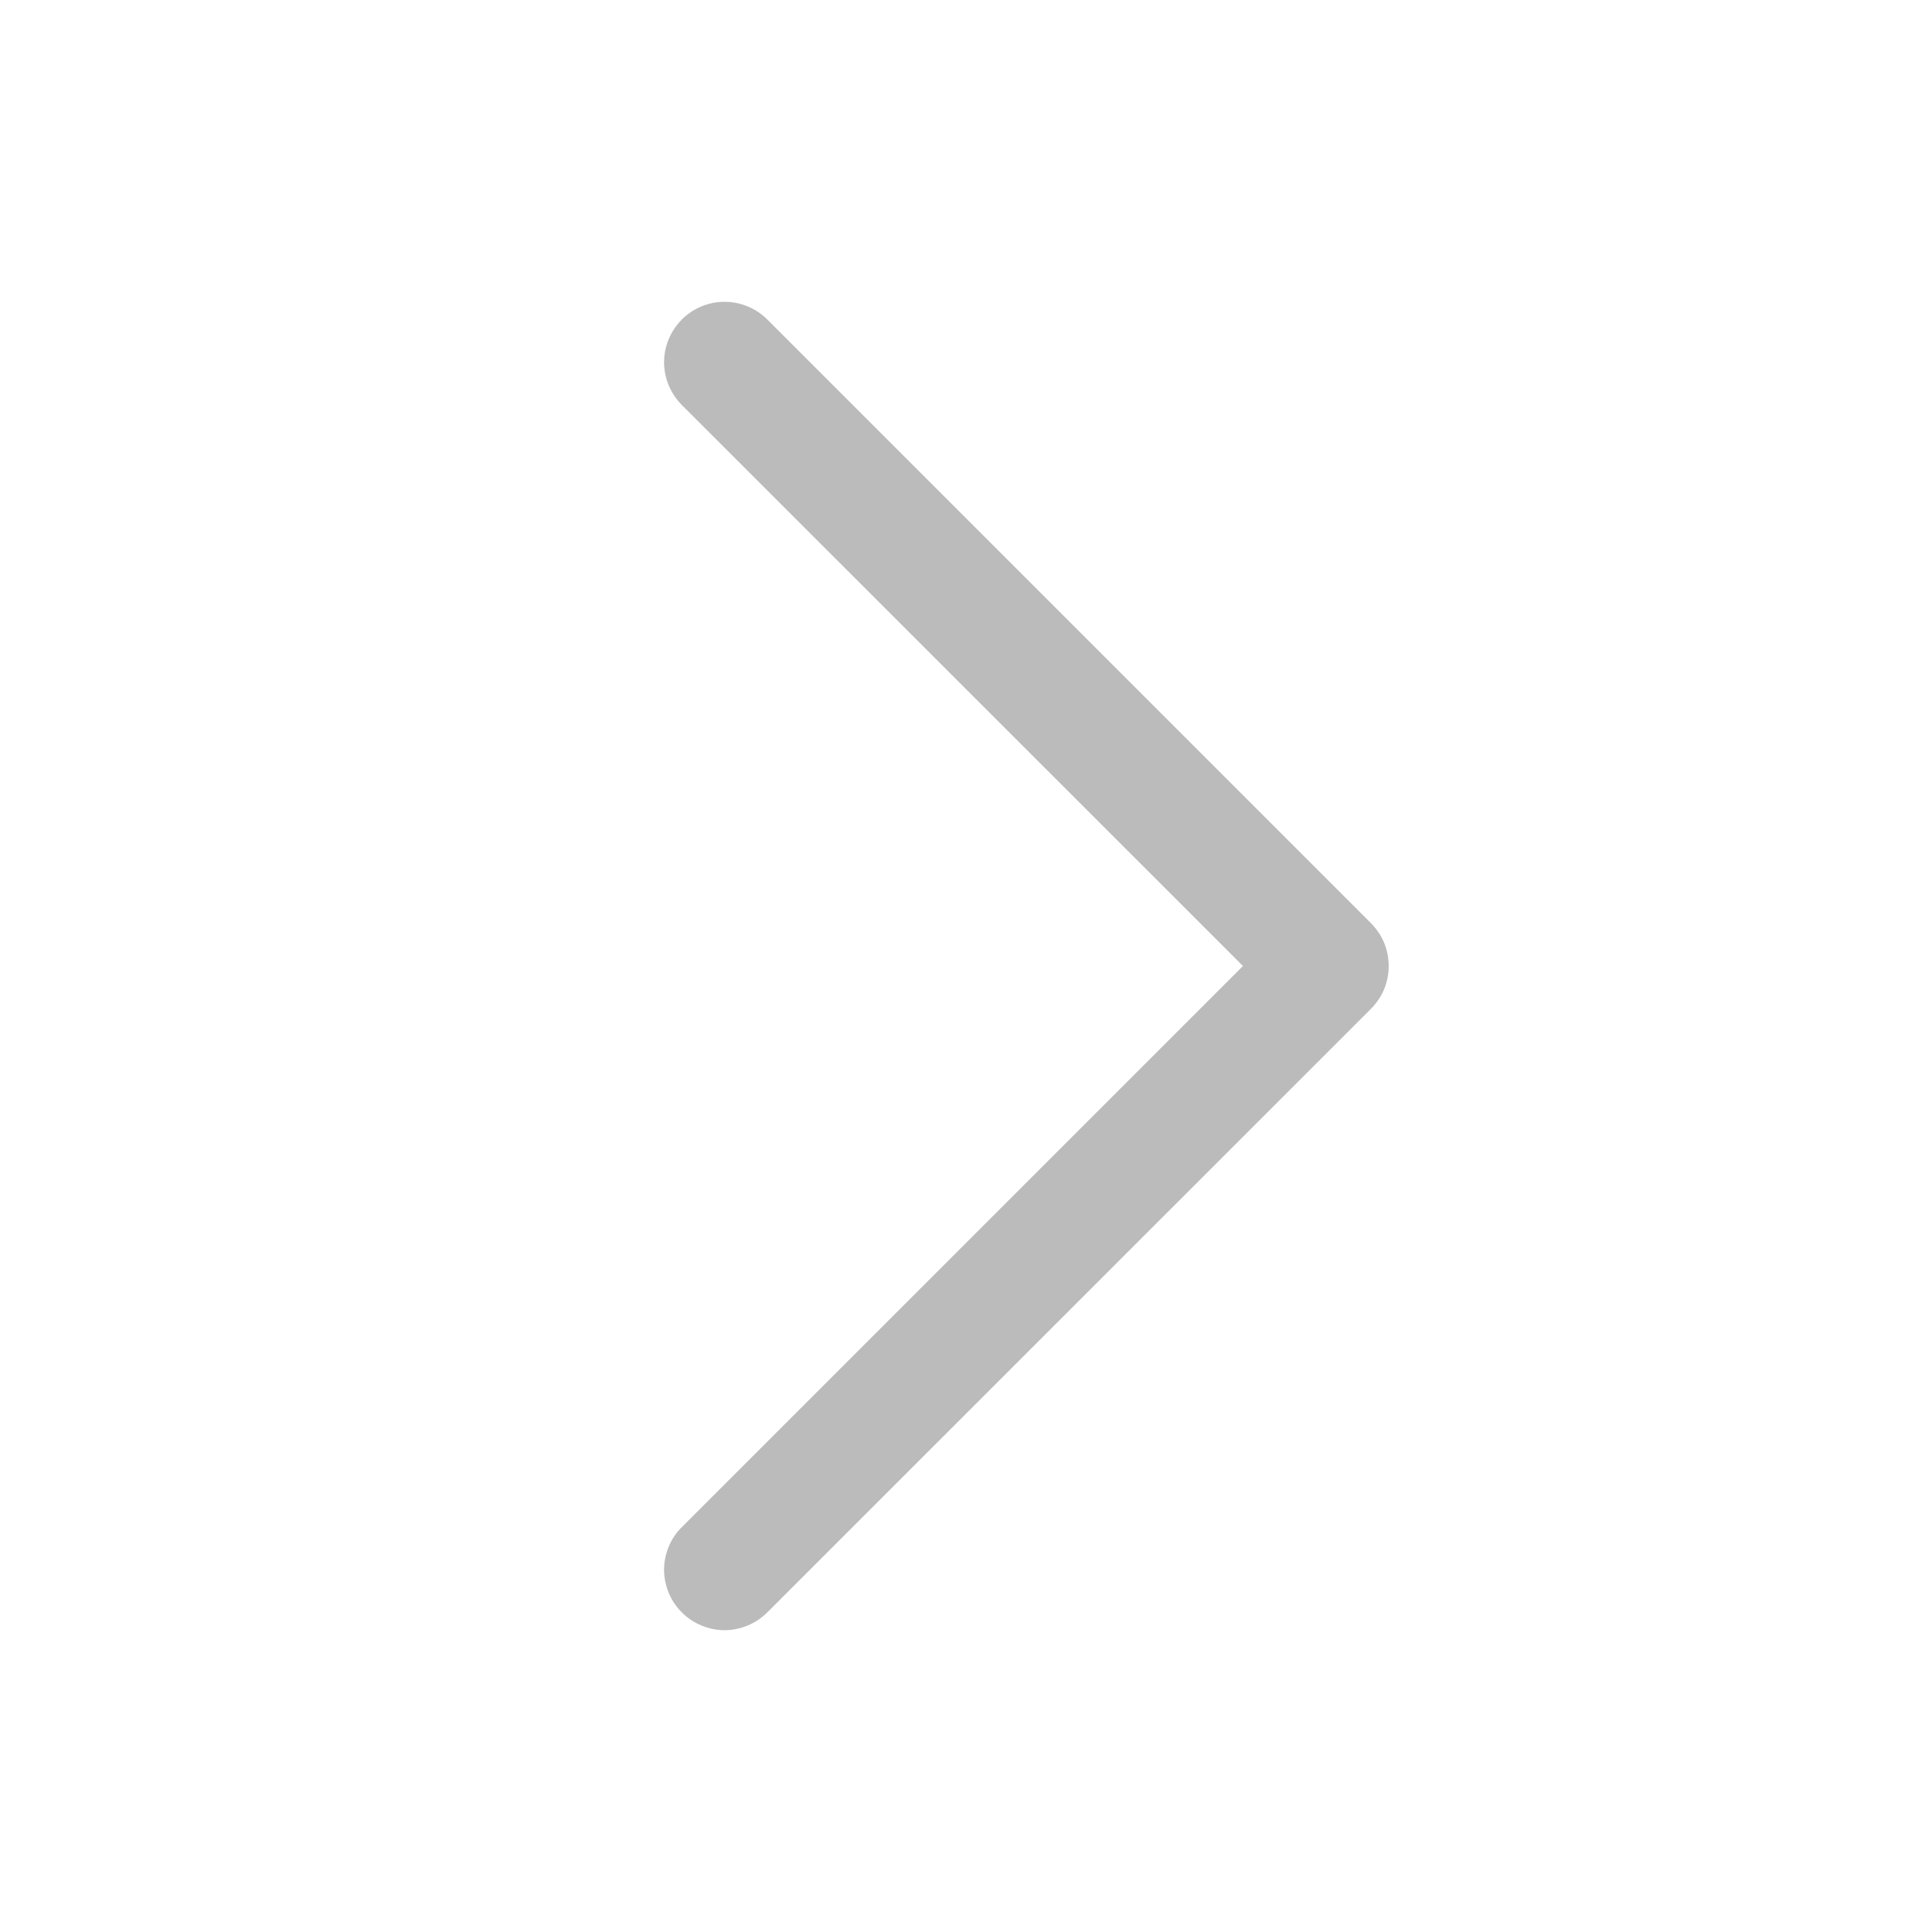
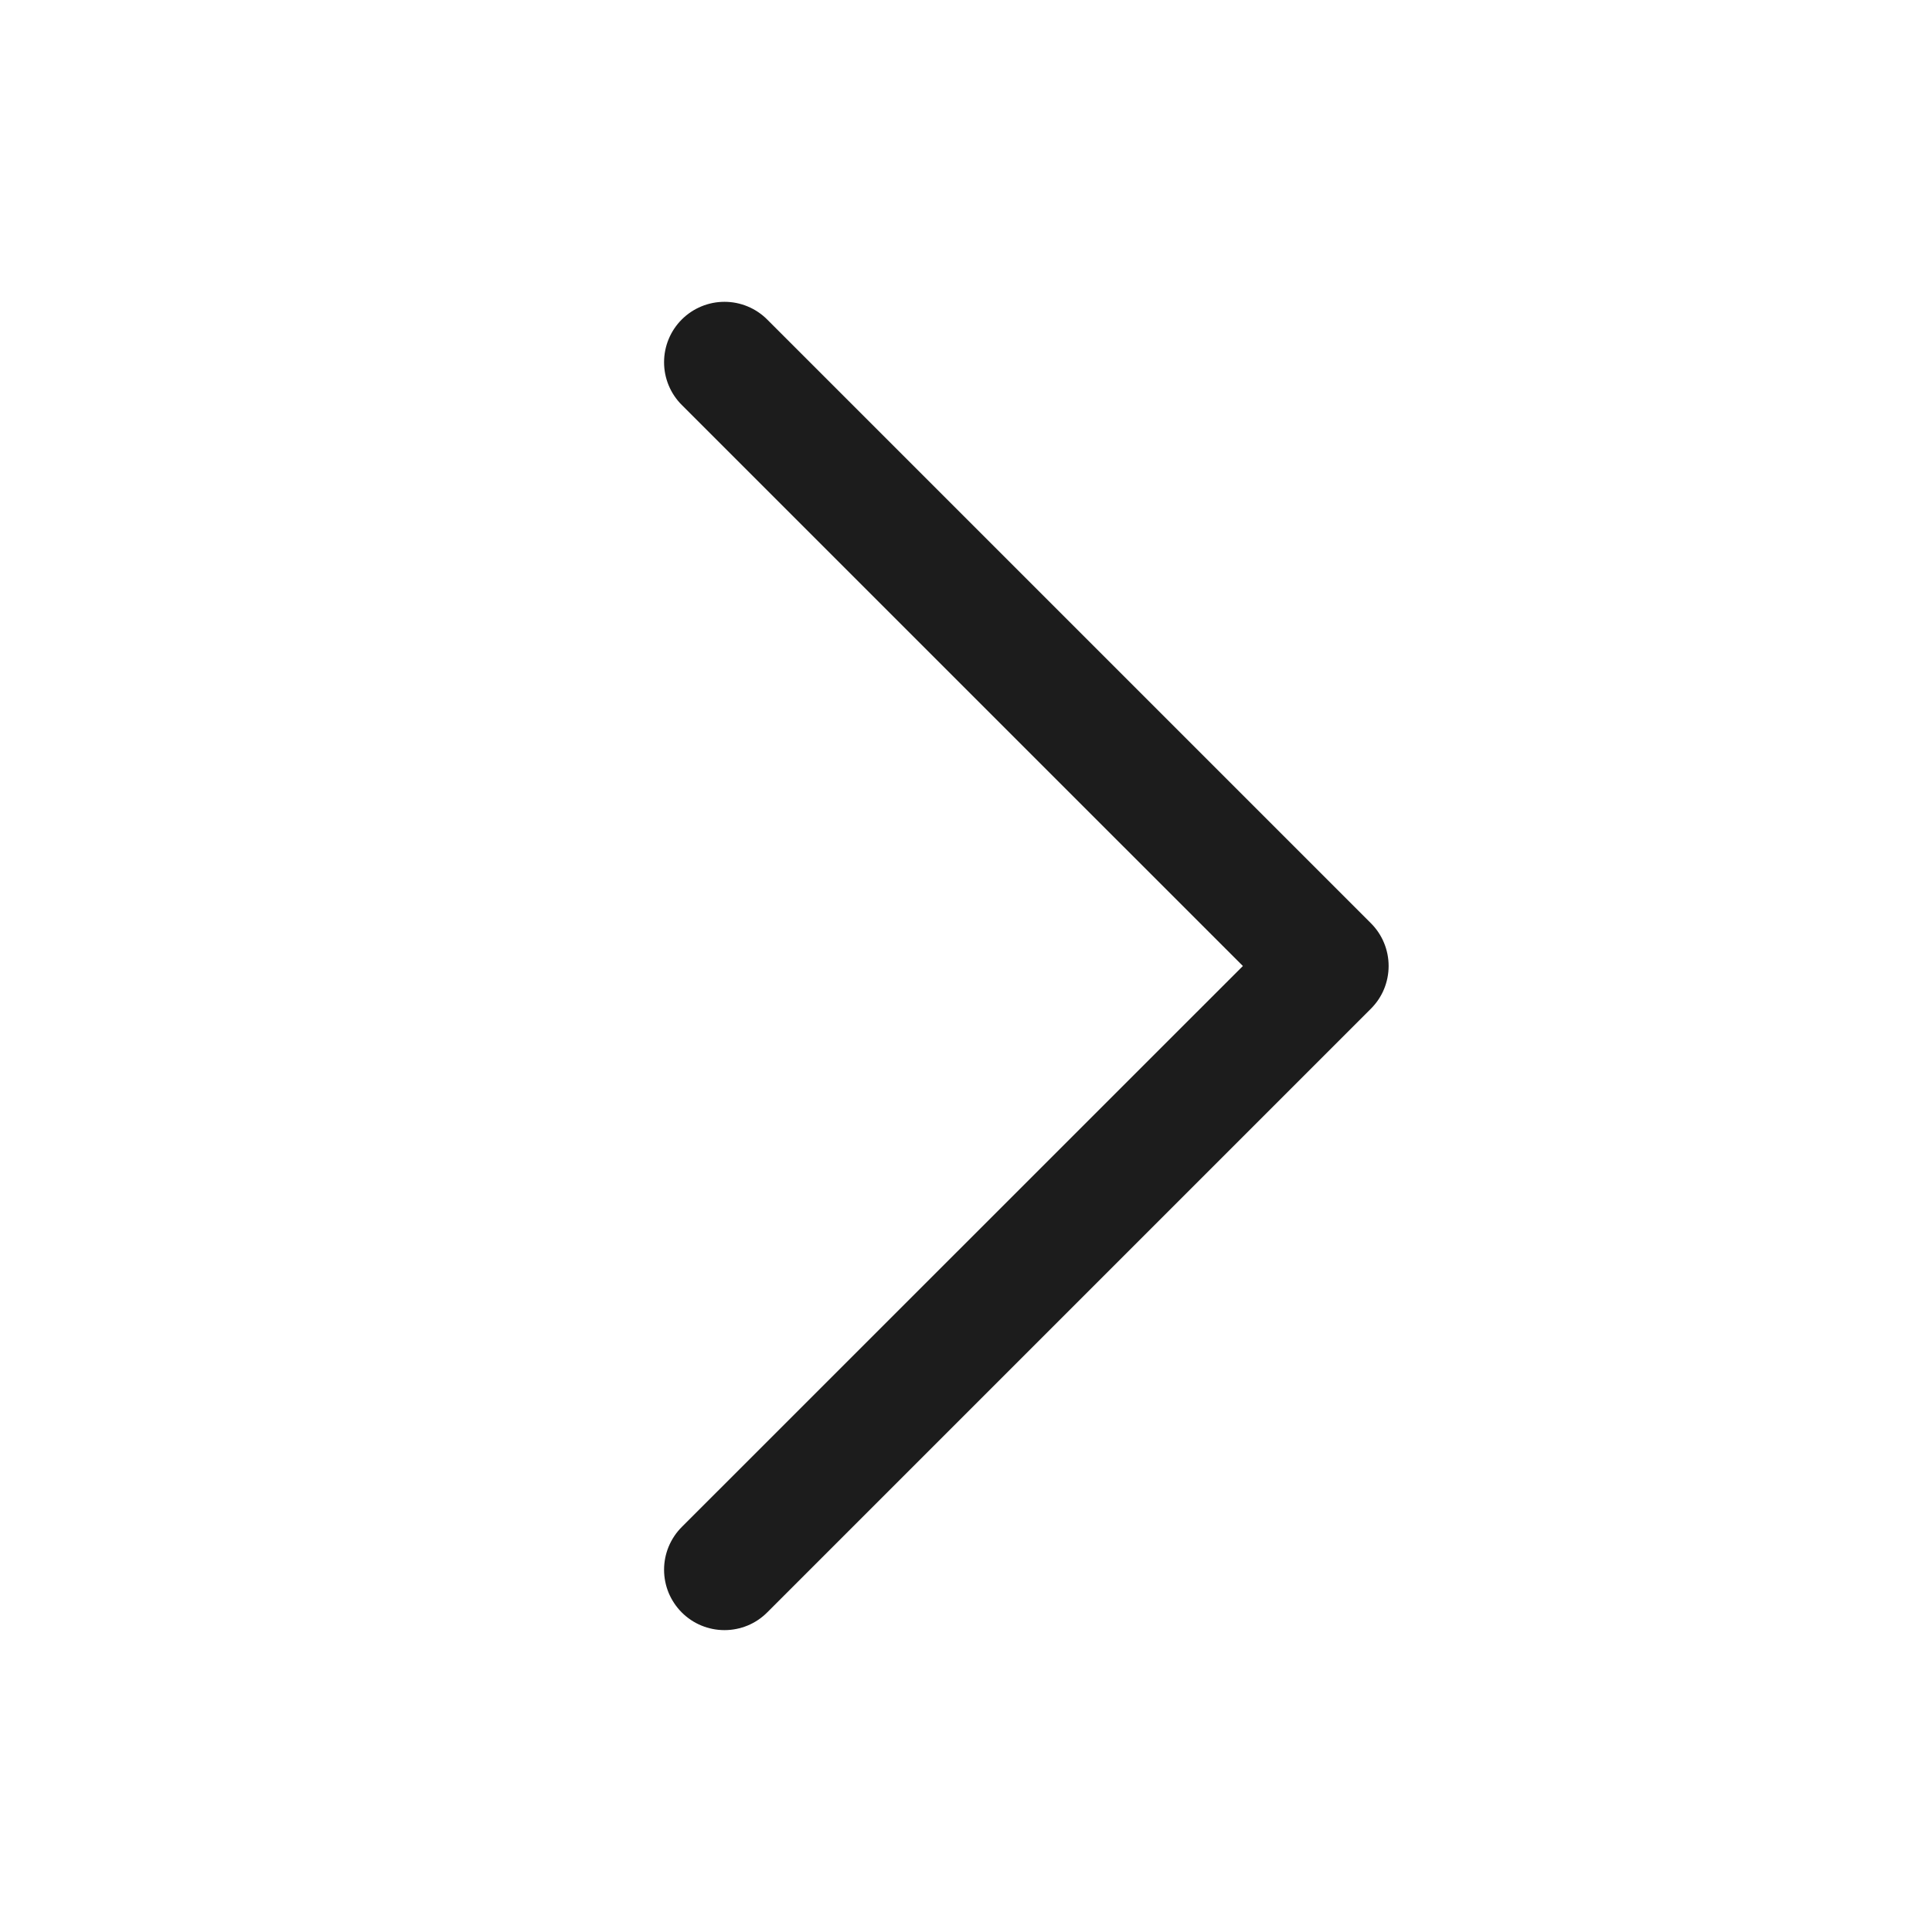
- <svg xmlns="http://www.w3.org/2000/svg" width="14" height="14" viewBox="0 0 14 14" fill="none">
-   <path d="M9.935 7.31L5.56 11.684C5.519 11.725 5.471 11.757 5.418 11.779C5.365 11.801 5.308 11.813 5.25 11.813C5.193 11.813 5.136 11.801 5.083 11.779C5.03 11.757 4.981 11.725 4.941 11.684C4.9 11.644 4.868 11.596 4.846 11.543C4.824 11.489 4.812 11.432 4.812 11.375C4.812 11.318 4.824 11.261 4.846 11.207C4.868 11.154 4.9 11.106 4.941 11.066L9.007 7L4.941 2.935C4.859 2.852 4.812 2.741 4.812 2.625C4.812 2.509 4.859 2.398 4.941 2.315C5.023 2.233 5.134 2.187 5.25 2.187C5.366 2.187 5.478 2.233 5.56 2.315L9.935 6.69C9.975 6.731 10.008 6.779 10.03 6.832C10.052 6.886 10.063 6.942 10.063 7C10.063 7.057 10.052 7.114 10.03 7.168C10.008 7.221 9.975 7.269 9.935 7.31Z" fill="#1C1C1C" fill-opacity="0.3" />
+ <svg xmlns="http://www.w3.org/2000/svg" width="32" height="32" viewBox="0 0 32 32" fill="none">
+   <path d="M22.707 16.707L12.707 26.707C12.614 26.8 12.504 26.874 12.383 26.924C12.261 26.974 12.131 27 12 27C11.868 27 11.738 26.974 11.617 26.924C11.495 26.874 11.385 26.8 11.292 26.707C11.199 26.614 11.126 26.504 11.075 26.383C11.025 26.261 10.999 26.131 10.999 26C10.999 25.868 11.025 25.738 11.075 25.617C11.126 25.495 11.199 25.385 11.292 25.292L20.586 16L11.292 6.707C11.104 6.519 10.999 6.265 10.999 6C10.999 5.734 11.104 5.48 11.292 5.292C11.48 5.104 11.734 4.999 12 4.999C12.265 4.999 12.519 5.104 12.707 5.292L22.707 15.292C22.8 15.385 22.874 15.495 22.924 15.617C22.974 15.738 23 15.868 23 16C23 16.131 22.974 16.261 22.924 16.383C22.874 16.504 22.8 16.614 22.707 16.707Z" fill="#1C1C1C" />
</svg>
